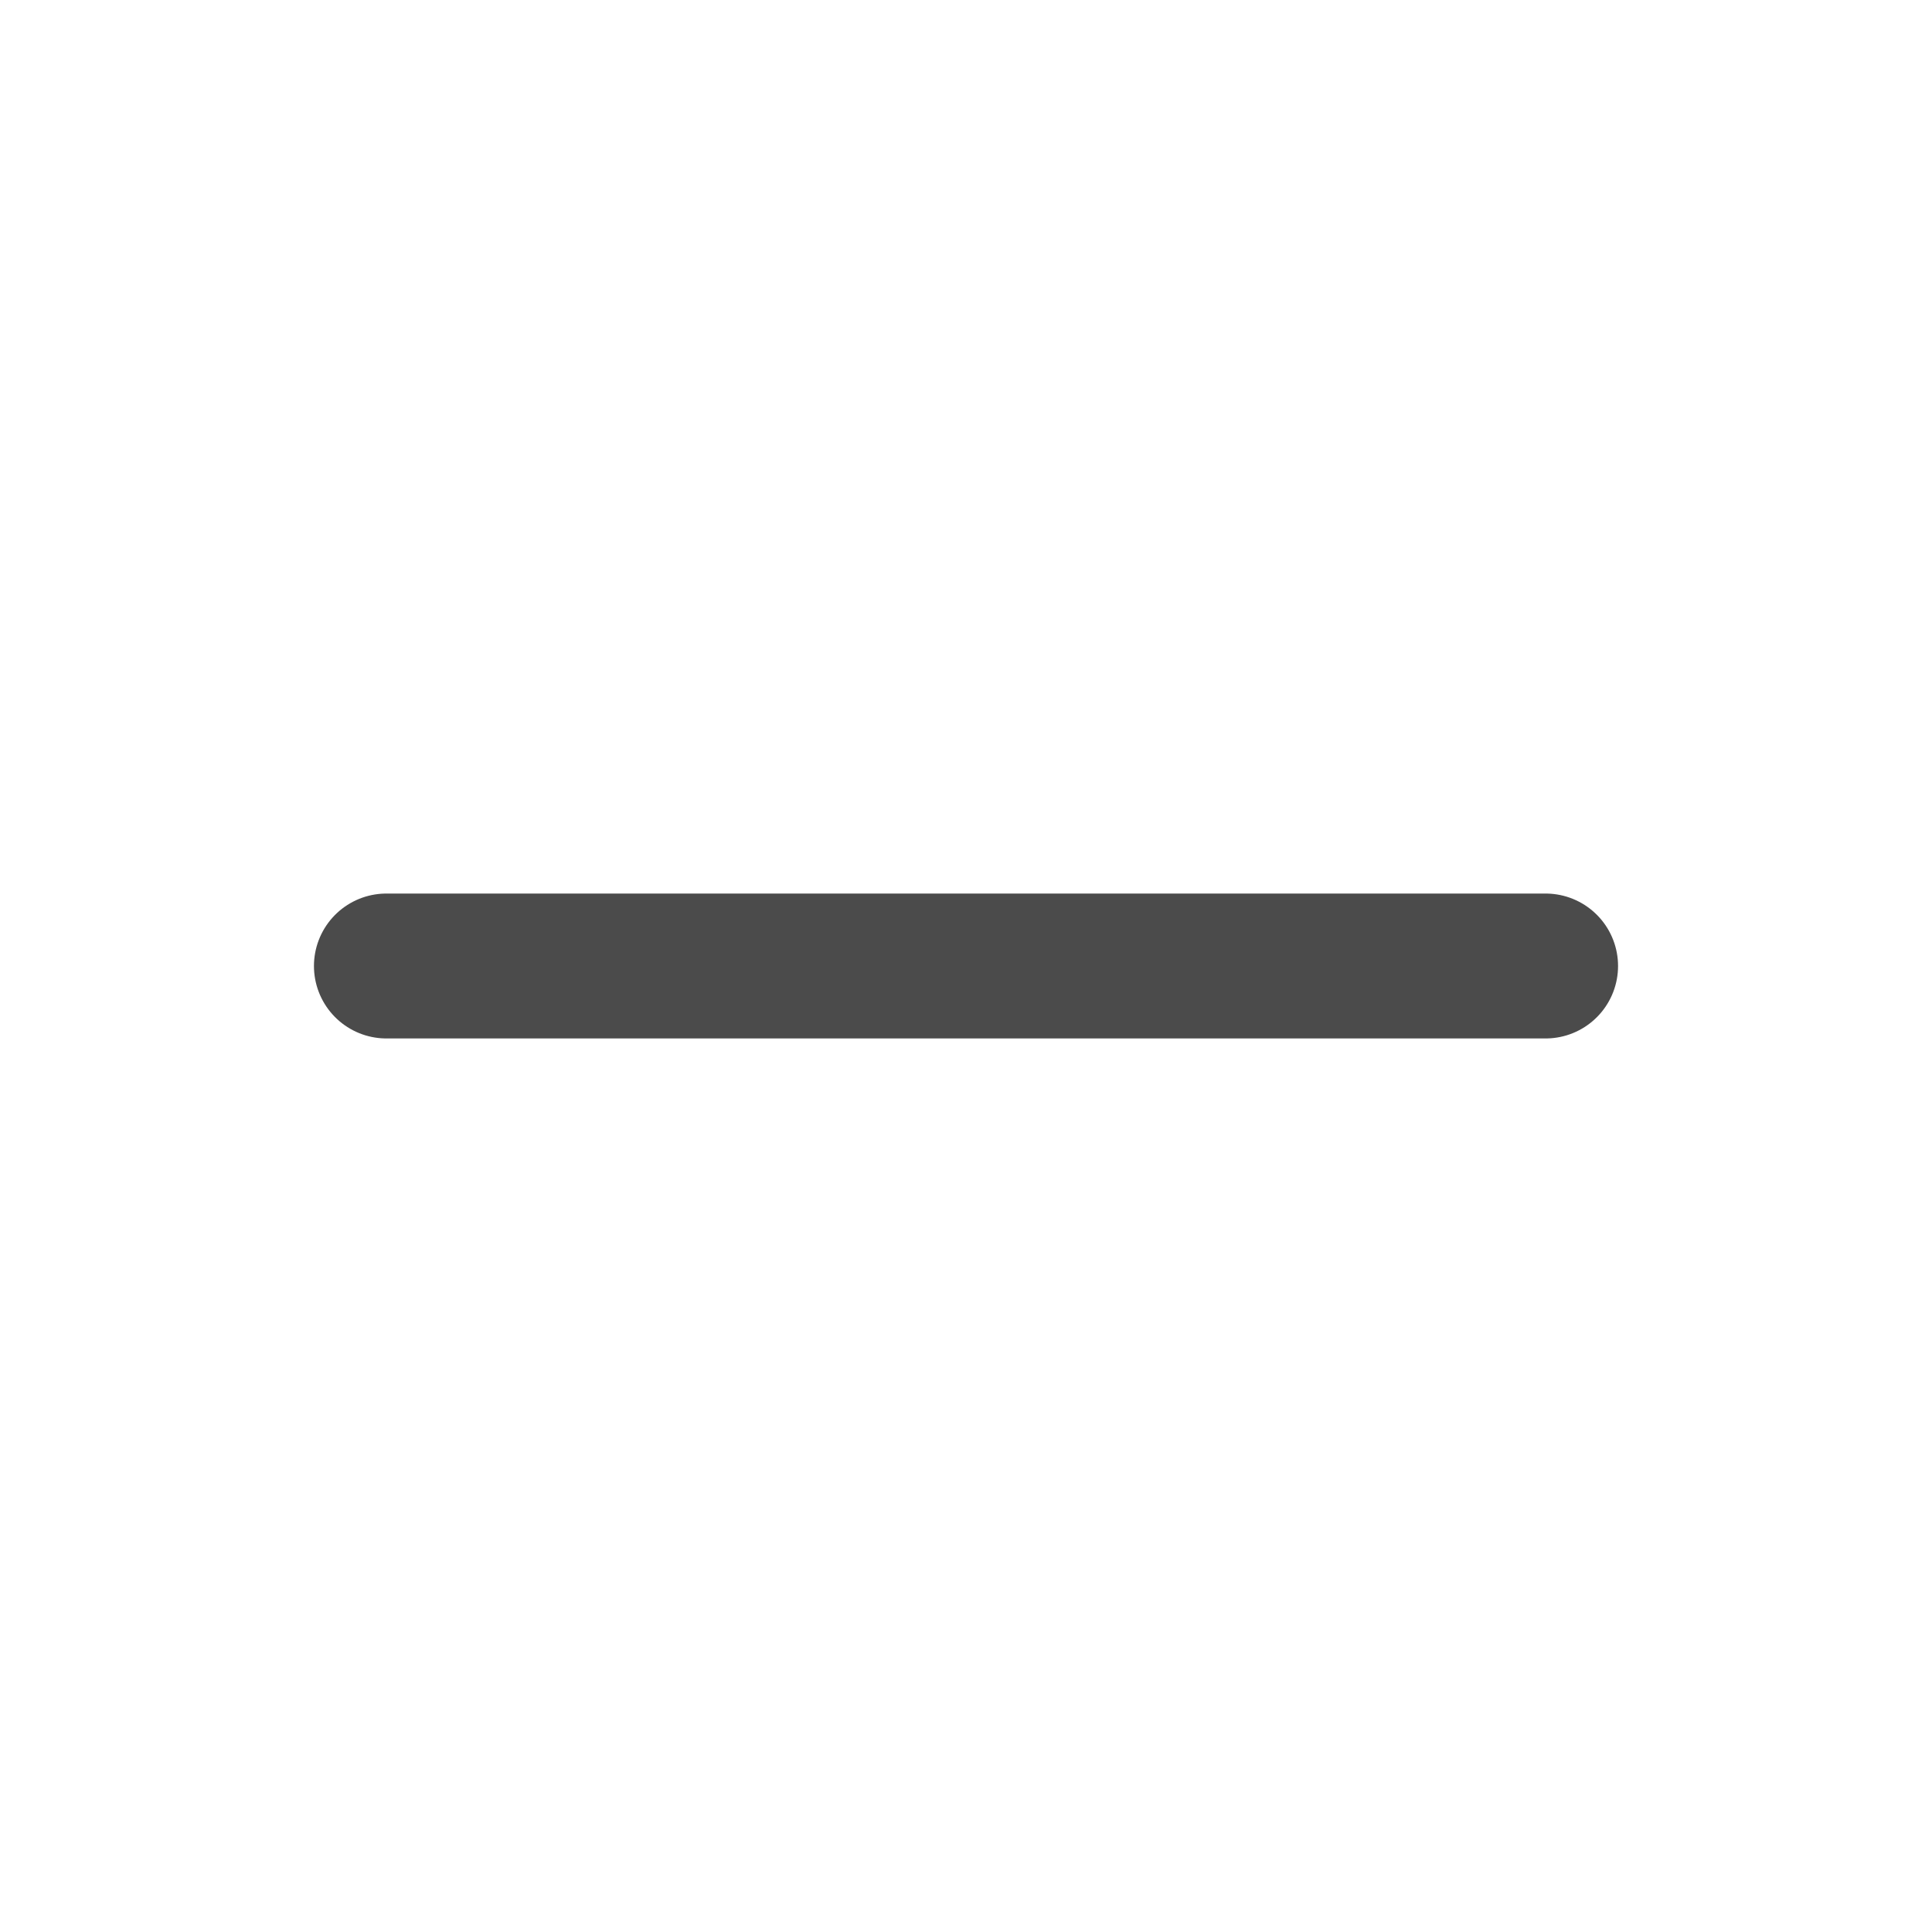
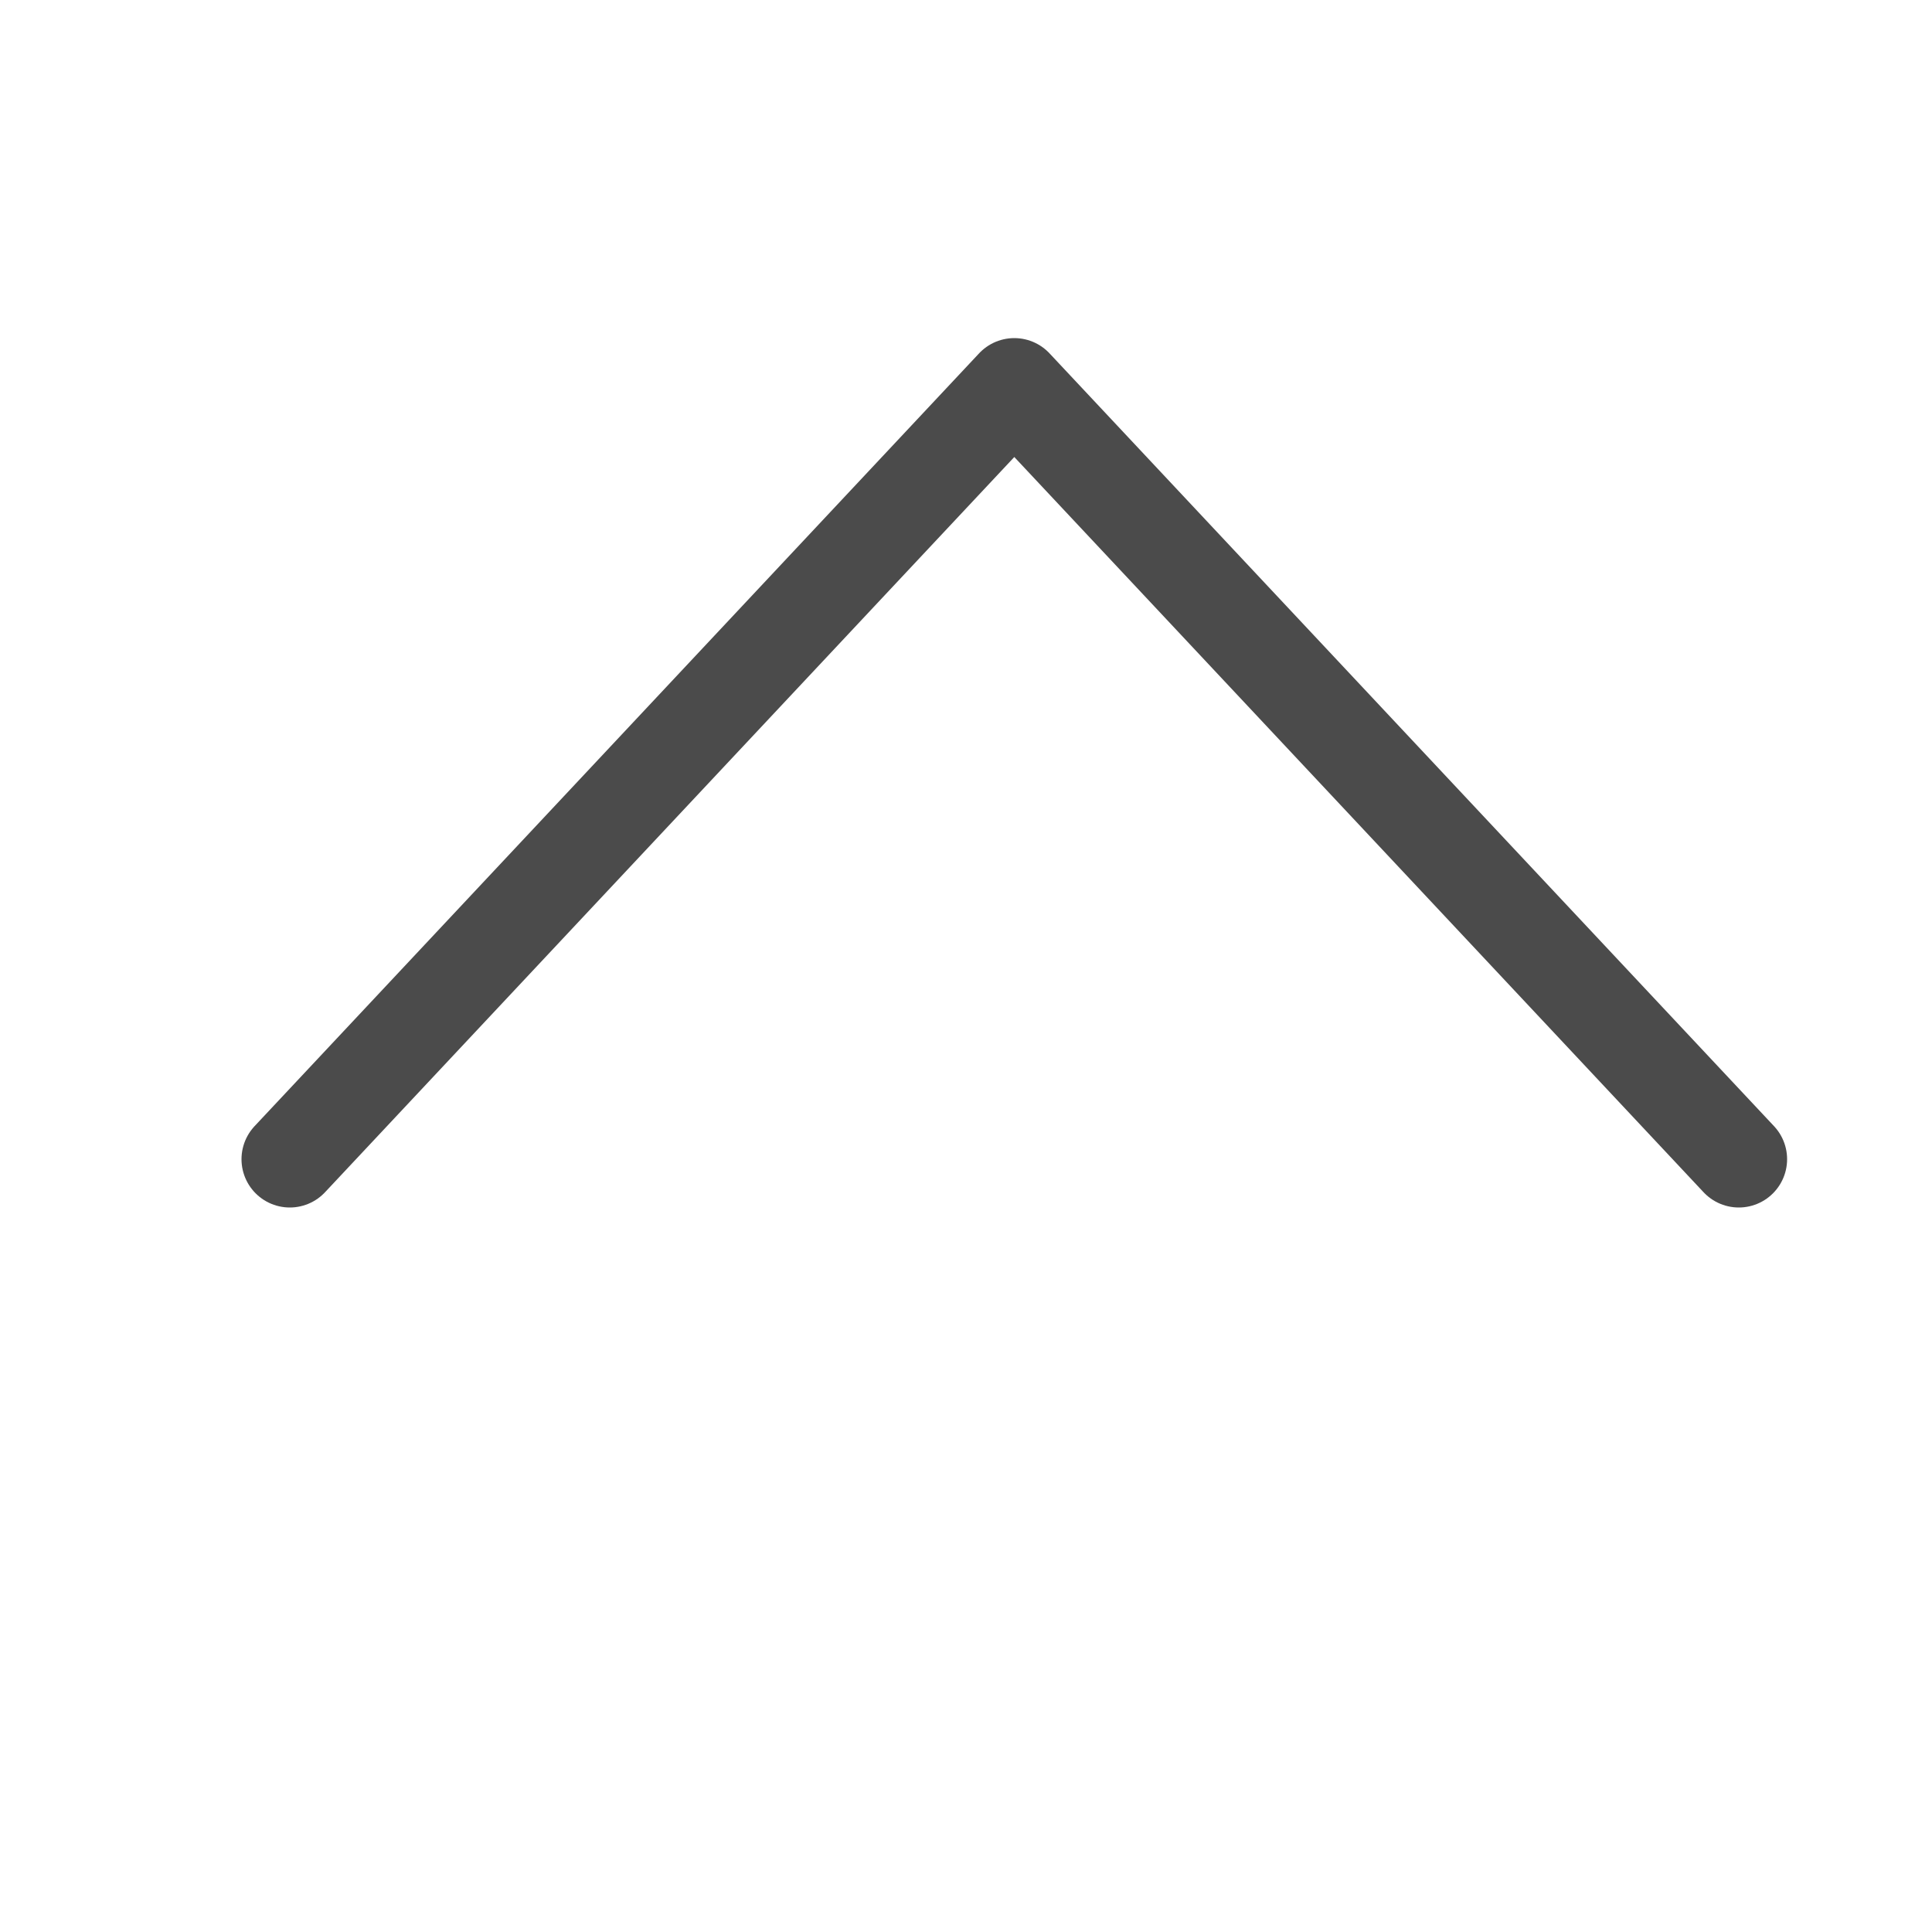
<svg xmlns="http://www.w3.org/2000/svg" preserveAspectRatio="none" overflow="visible" style="display: block;" width="20" height="20" viewBox="0 0 20 20" fill="none">
  <g id="at-icons:minus">
-     <path id="Vector" d="M16 10H4" stroke="#4B4B4B" stroke-width="1.5" stroke-linecap="round" />
+     <path d="M18 12L10.5 4L3 12" stroke="#4B4B4B" stroke-linecap="round" stroke-linejoin="round" />
  </g>
</svg>
